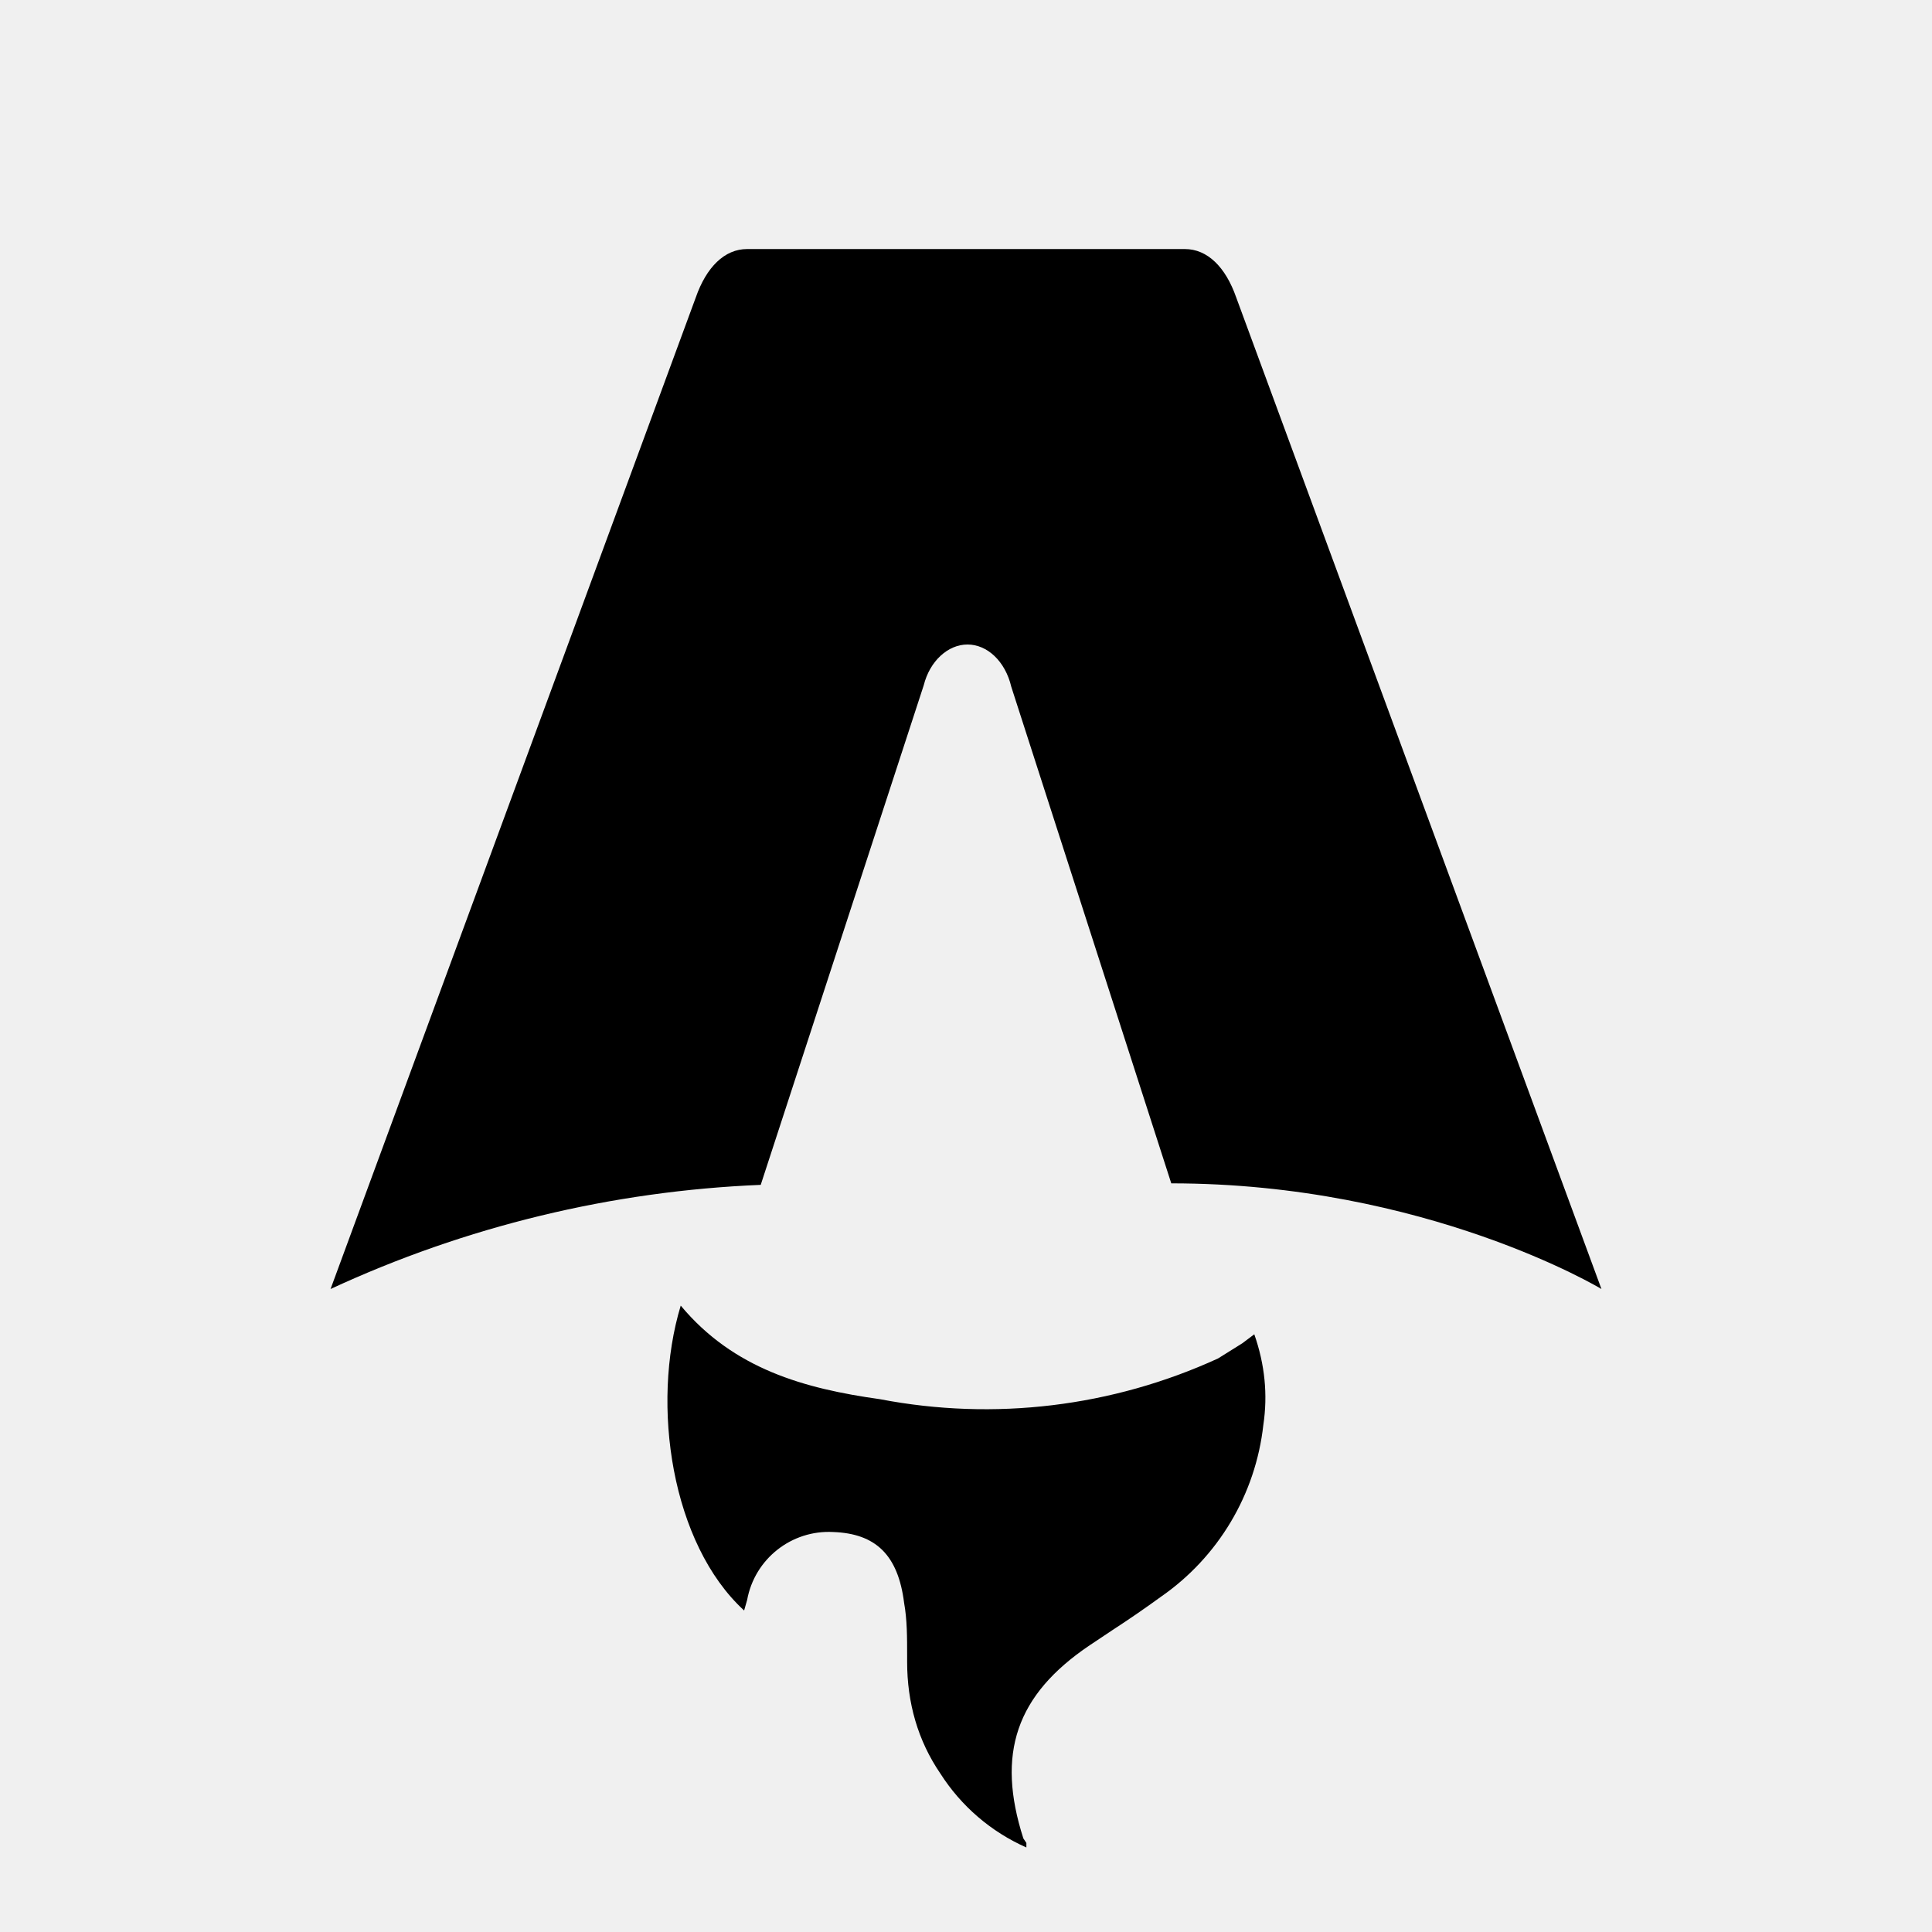
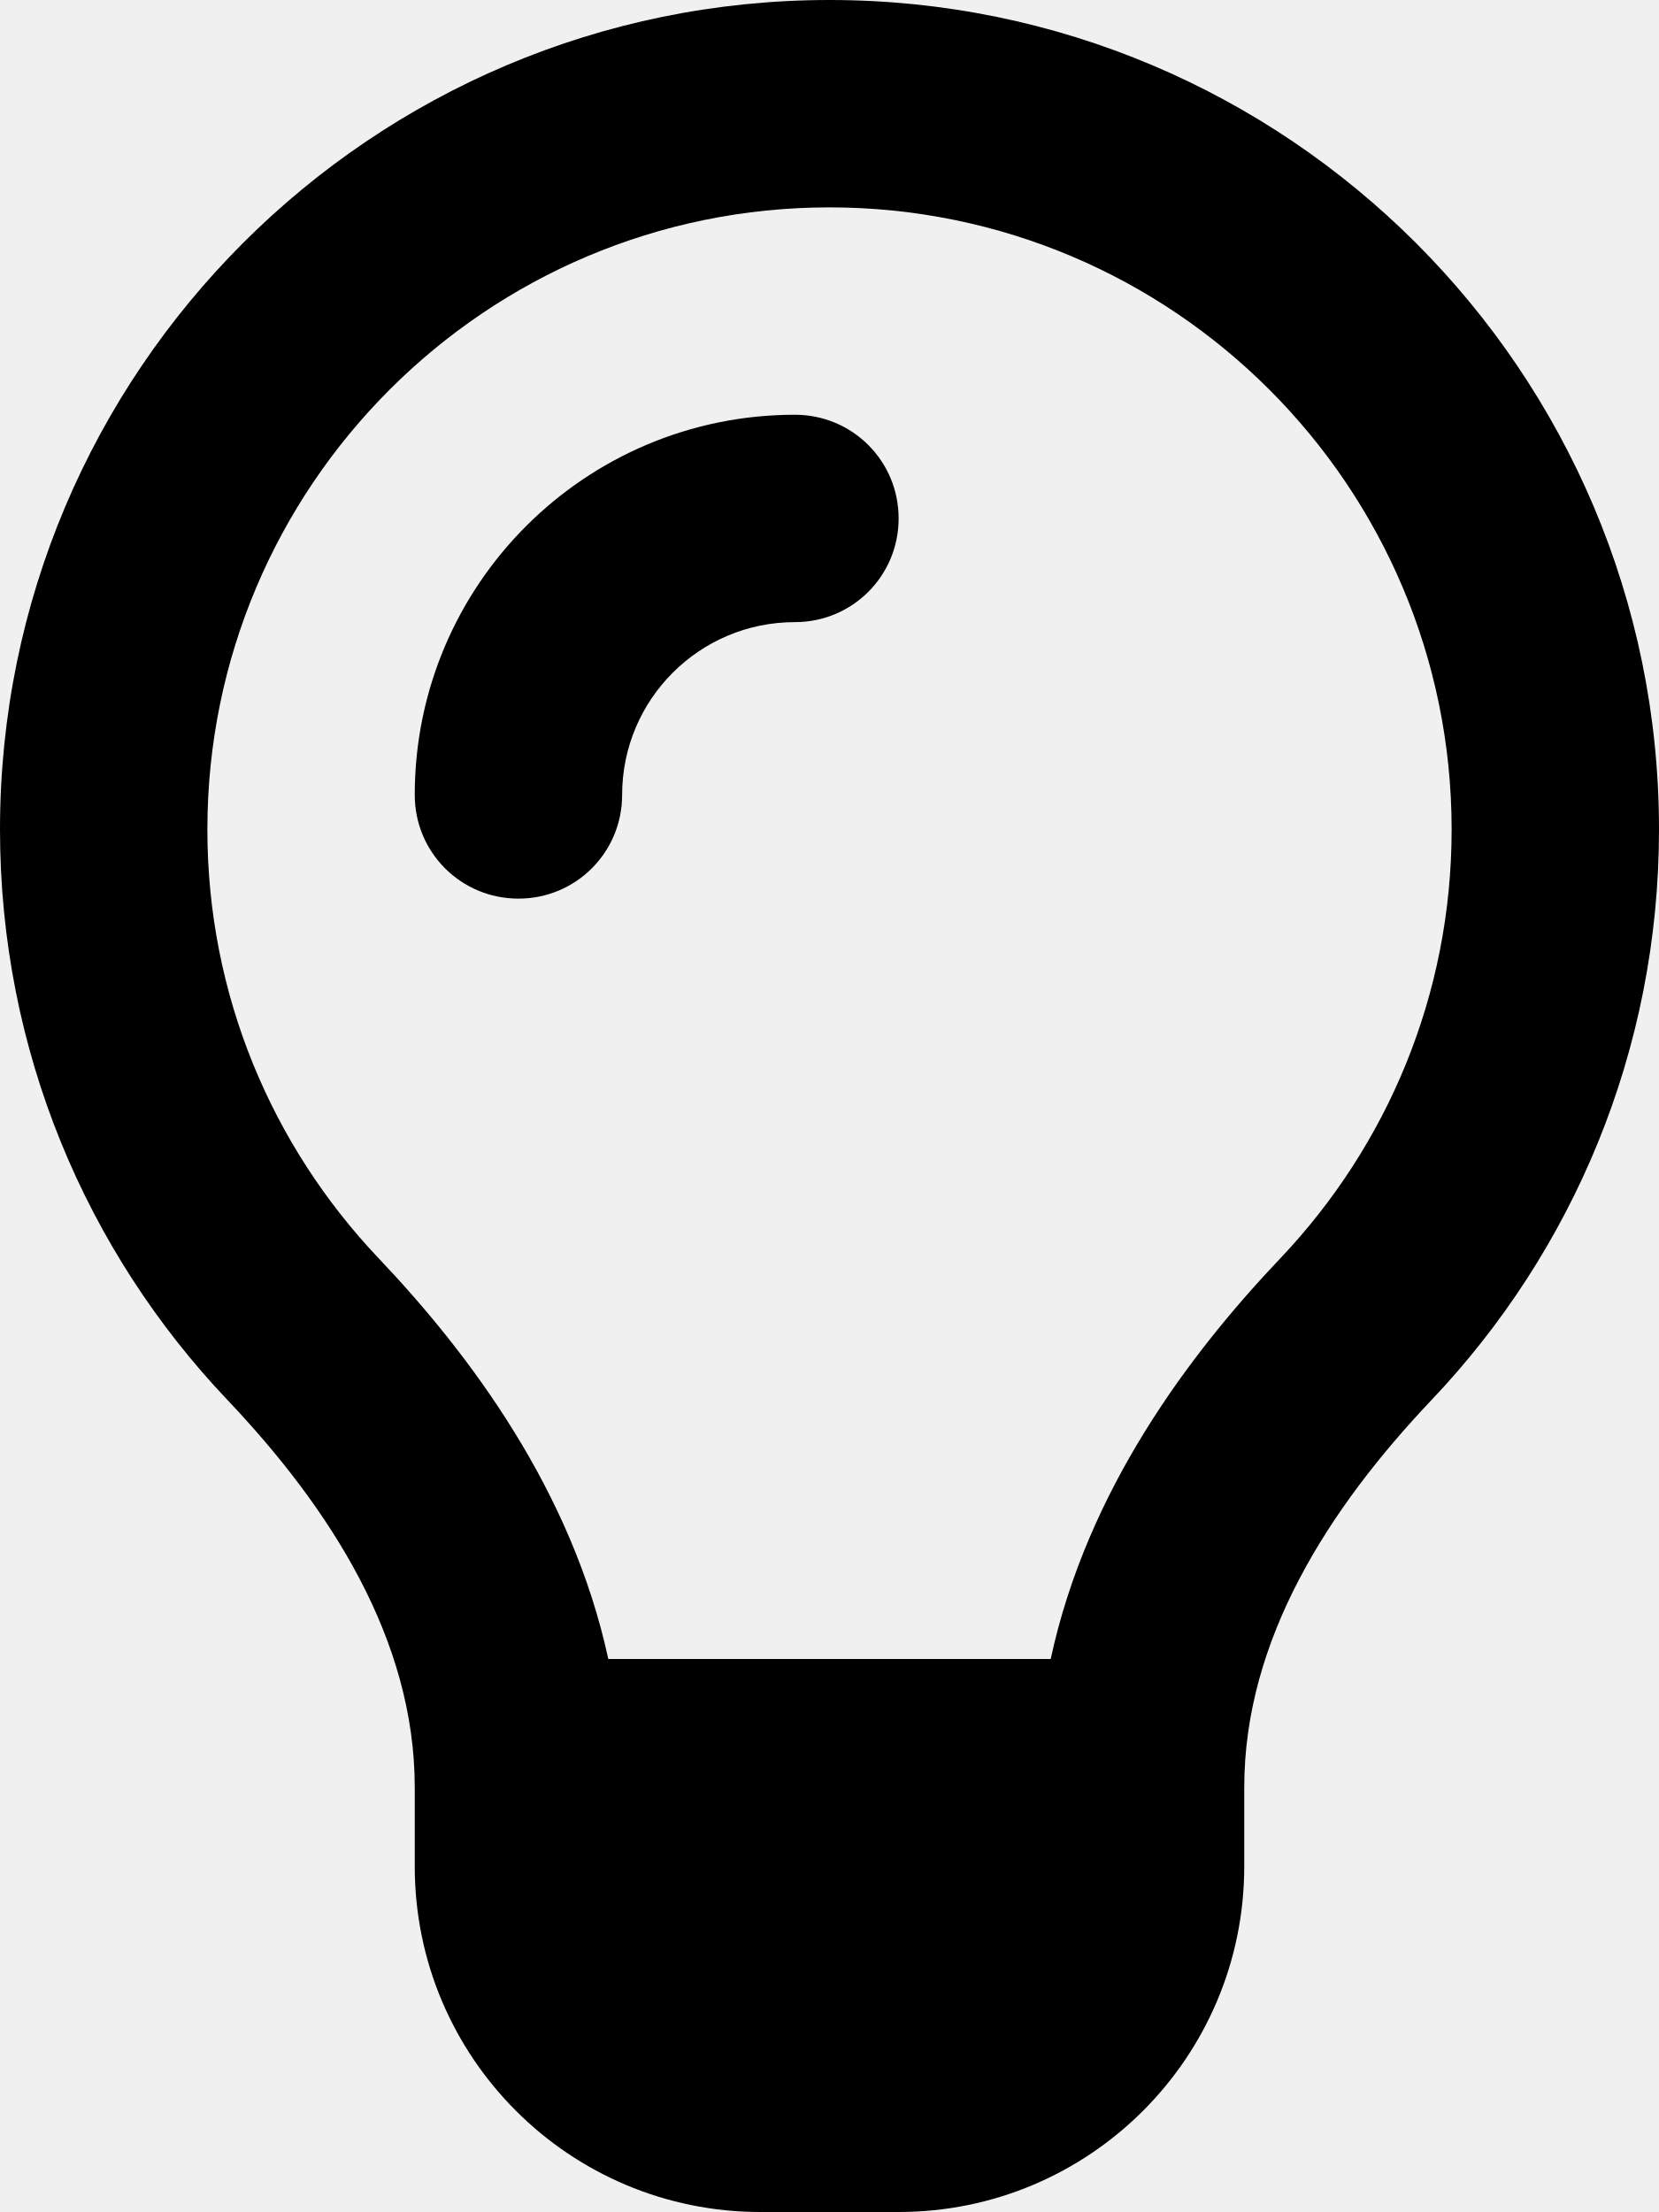
- <svg xmlns="http://www.w3.org/2000/svg" fill="none" viewBox="0 0 128 128">
-   <path d="M50.4 78.5a75.1 75.1 0 0 0-28.5 6.9l24.2-65.7c.7-2 1.9-3.2 3.4-3.2h29c1.5 0 2.7 1.2 3.4 3.2l24.2 65.7s-11.6-7-28.5-7L67 45.5c-.4-1.7-1.6-2.8-2.9-2.8-1.3 0-2.5 1.1-2.9 2.7L50.4 78.5Zm-1.1 28.2Zm-4.2-20.2c-2 6.6-.6 15.8 4.2 20.2a17.5 17.5 0 0 1 .2-.7 5.5 5.5 0 0 1 5.7-4.5c2.8.1 4.3 1.5 4.7 4.7.2 1.1.2 2.3.2 3.5v.4c0 2.7.7 5.2 2.2 7.4a13 13 0 0 0 5.7 4.9v-.3l-.2-.3c-1.8-5.6-.5-9.5 4.4-12.8l1.5-1a73 73 0 0 0 3.2-2.2 16 16 0 0 0 6.8-11.4c.3-2 .1-4-.6-6l-.8.6-1.6 1a37 37 0 0 1-22.4 2.7c-5-.7-9.7-2-13.2-6.2Z" />
+ <svg xmlns="http://www.w3.org/2000/svg" viewBox="0 0 384 512">
  <style>
-         path { fill: #000; }
-         @media (prefers-color-scheme: dark) {
-             path { fill: #FFF; }
-         }
-     </style>
+     path { fill: #000; }
+     @media (prefers-color-scheme: dark) {
+         path { fill: #FFF; }
+     }
+ </style>
+   <path d="M296.5 291.1C321 265.2 336 230.4 336 192 336 112.5 271.5 48 192 48S48 112.5 48 192c0 38.4 15 73.2 39.5 99.1 21.3 22.4 44.9 54 53.3 92.9l102.4 0c8.4-39 32-70.5 53.3-92.9zm34.8 33C307.7 349 288 379.4 288 413.7l0 18.3c0 44.2-35.8 80-80 80l-32 0c-44.2 0-80-35.8-80-80l0-18.3C96 379.4 76.3 349 52.7 324.1 20 289.7 0 243.2 0 192 0 86 86 0 192 0S384 86 384 192c0 51.2-20 97.7-52.7 132.1zM144 184c0 13.3-10.7 24-24 24s-24-10.7-24-24c0-48.6 39.4-88 88-88 13.3 0 24 10.7 24 24s-10.7 24-24 24c-22.1 0-40 17.9-40 40z" />
</svg>
